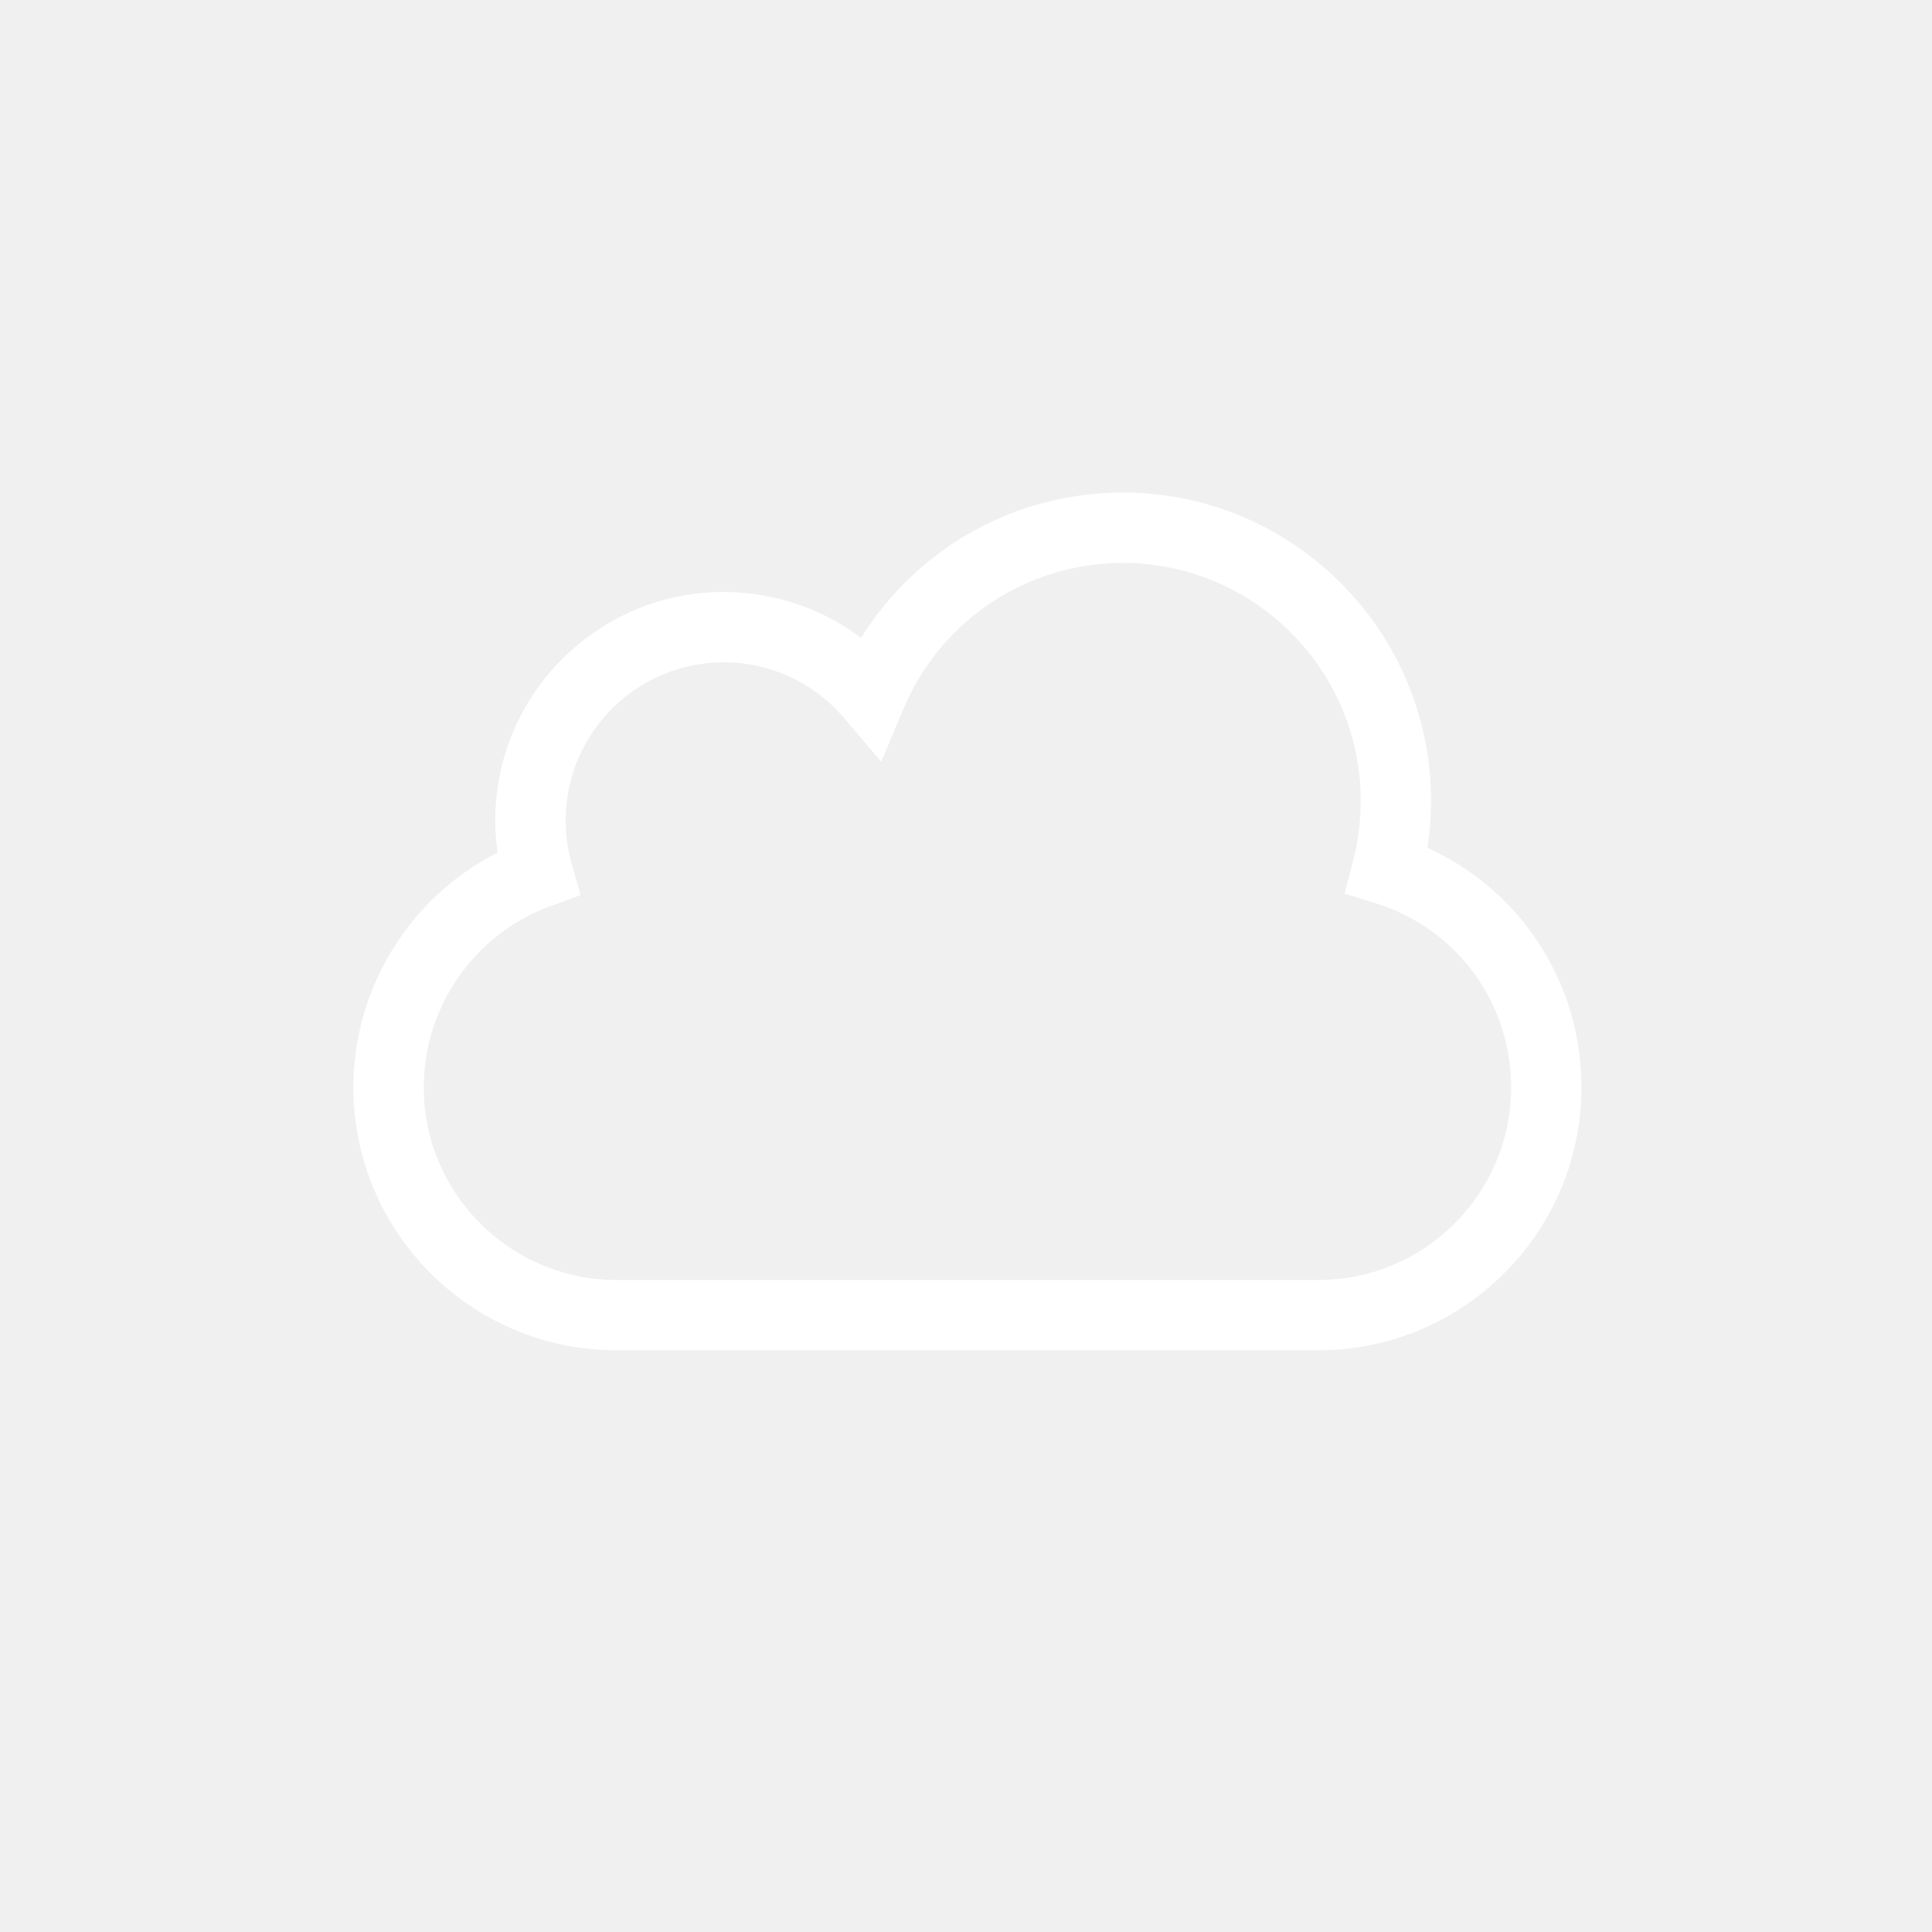
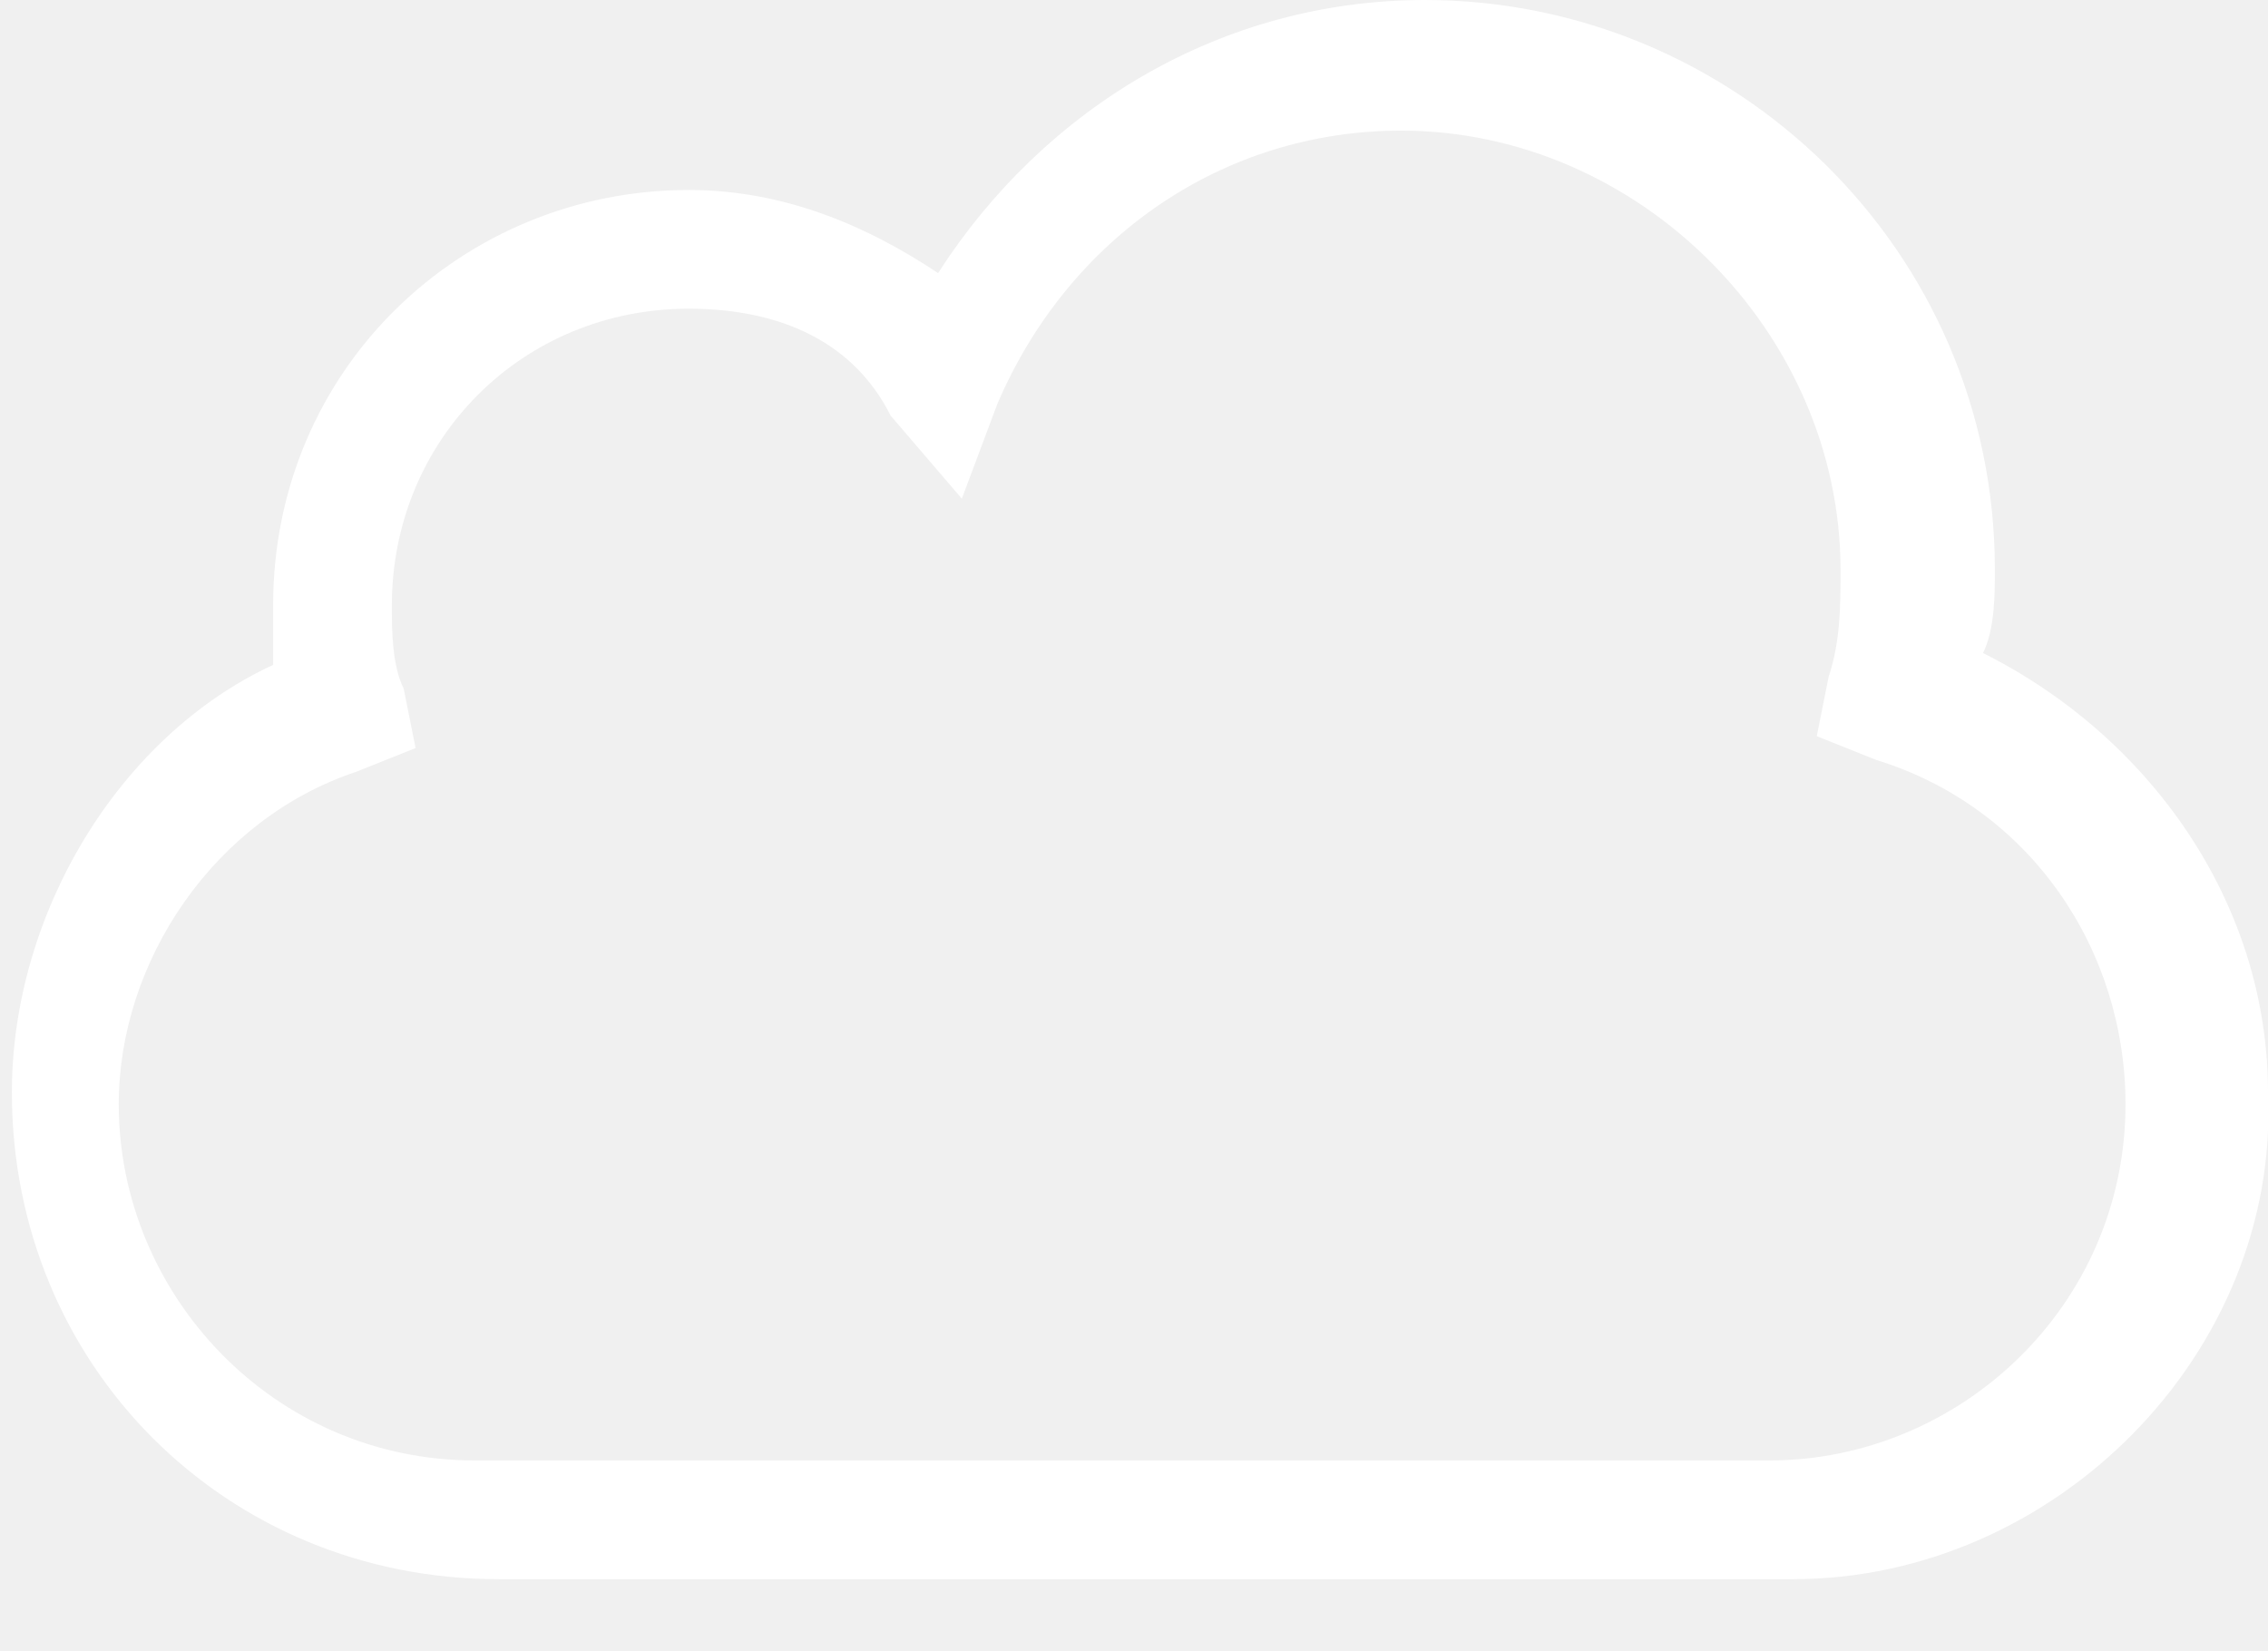
- <svg xmlns="http://www.w3.org/2000/svg" version="1.1" id="Layer_1" x="0px" y="0px" viewBox="0 0 40 40" enable-background="new 0 0 40 40" xml:space="preserve">
+ <svg xmlns="http://www.w3.org/2000/svg" version="1.1" id="Layer_1" x="0px" y="0px" viewBox="6 7.7 19.1 13.9" enable-background="new 6 7.7 19.1 13.9" xml:space="preserve">
  <g>
    <g>
-       <path fill="none" d="M28.718,18.012c0.119-0.458,0.183-0.938,0.183-1.433c0-3.122-2.53-5.654-5.652-5.654    c-2.348,0-4.36,1.431-5.215,3.469c-0.734-0.863-1.827-1.411-3.048-1.411c-2.211,0-4.002,1.792-4.002,4.002    c0,0.381,0.054,0.747,0.153,1.096c-1.805,0.661-3.091,2.394-3.091,4.429c0,2.603,2.109,4.717,4.716,4.717h14.537    c2.607,0,4.717-2.114,4.717-4.717C32.014,20.399,30.629,18.614,28.718,18.012z" />
-       <path fill="#FFFFFF" d="M27.297,27.956H12.76c-3.002,0-5.444-2.443-5.444-5.445c0-2.062,1.177-3.942,2.985-4.859    c-0.031-0.221-0.047-0.443-0.047-0.666c0-2.608,2.122-4.73,4.73-4.73c1.036,0,2.031,0.339,2.844,0.951    c1.152-1.855,3.185-3.009,5.419-3.009c3.518,0,6.381,2.863,6.381,6.382c0,0.326-0.025,0.652-0.074,0.974    c1.931,0.874,3.188,2.792,3.188,4.957C32.742,25.513,30.3,27.956,27.297,27.956z M14.985,13.712c-1.805,0-3.274,1.468-3.274,3.273    c0,0.302,0.042,0.604,0.125,0.897l0.185,0.65l-0.635,0.233c-1.563,0.573-2.613,2.078-2.613,3.746c0,2.199,1.789,3.989,3.988,3.989    h14.537c2.199,0,3.988-1.789,3.988-3.989c0-1.75-1.12-3.279-2.787-3.804l-0.66-0.208l0.174-0.669    c0.106-0.408,0.159-0.828,0.159-1.25c0-2.716-2.209-4.925-4.924-4.925c-1.99,0-3.773,1.186-4.544,3.022l-0.459,1.093l-0.768-0.903    C16.854,14.132,15.945,13.712,14.985,13.712z" />
+       <path class="hoverable" fill="#FFFFFF" d="M21.1,21H10.2c-2.3,0-4.1-1.8-4.1-4.1c0-1.5,0.9-3,2.2-3.6c0-0.2,0-0.3,0-0.5c0-2,1.6-3.5,3.5-3.5    c0.8,0,1.5,0.3,2.1,0.7c0.9-1.4,2.4-2.3,4.1-2.3c2.6,0,4.8,2.1,4.8,4.8c0,0.2,0,0.5-0.1,0.7c1.4,0.7,2.4,2.1,2.4,3.7    C25.2,19.1,23.3,21,21.1,21z M11.8,10.3c-1.4,0-2.5,1.1-2.5,2.5c0,0.2,0,0.5,0.1,0.7l0.1,0.5l-0.5,0.2c-1.2,0.4-2,1.6-2,2.8    c0,1.6,1.3,3,3,3h10.9c1.6,0,3-1.3,3-3c0-1.3-0.8-2.5-2.1-2.9l-0.5-0.2l0.1-0.5c0.1-0.3,0.1-0.6,0.1-0.9c0-2-1.7-3.7-3.7-3.7    c-1.5,0-2.8,0.9-3.4,2.3l-0.3,0.8l-0.6-0.7C13.2,10.6,12.6,10.3,11.8,10.3z" />
    </g>
  </g>
</svg>
